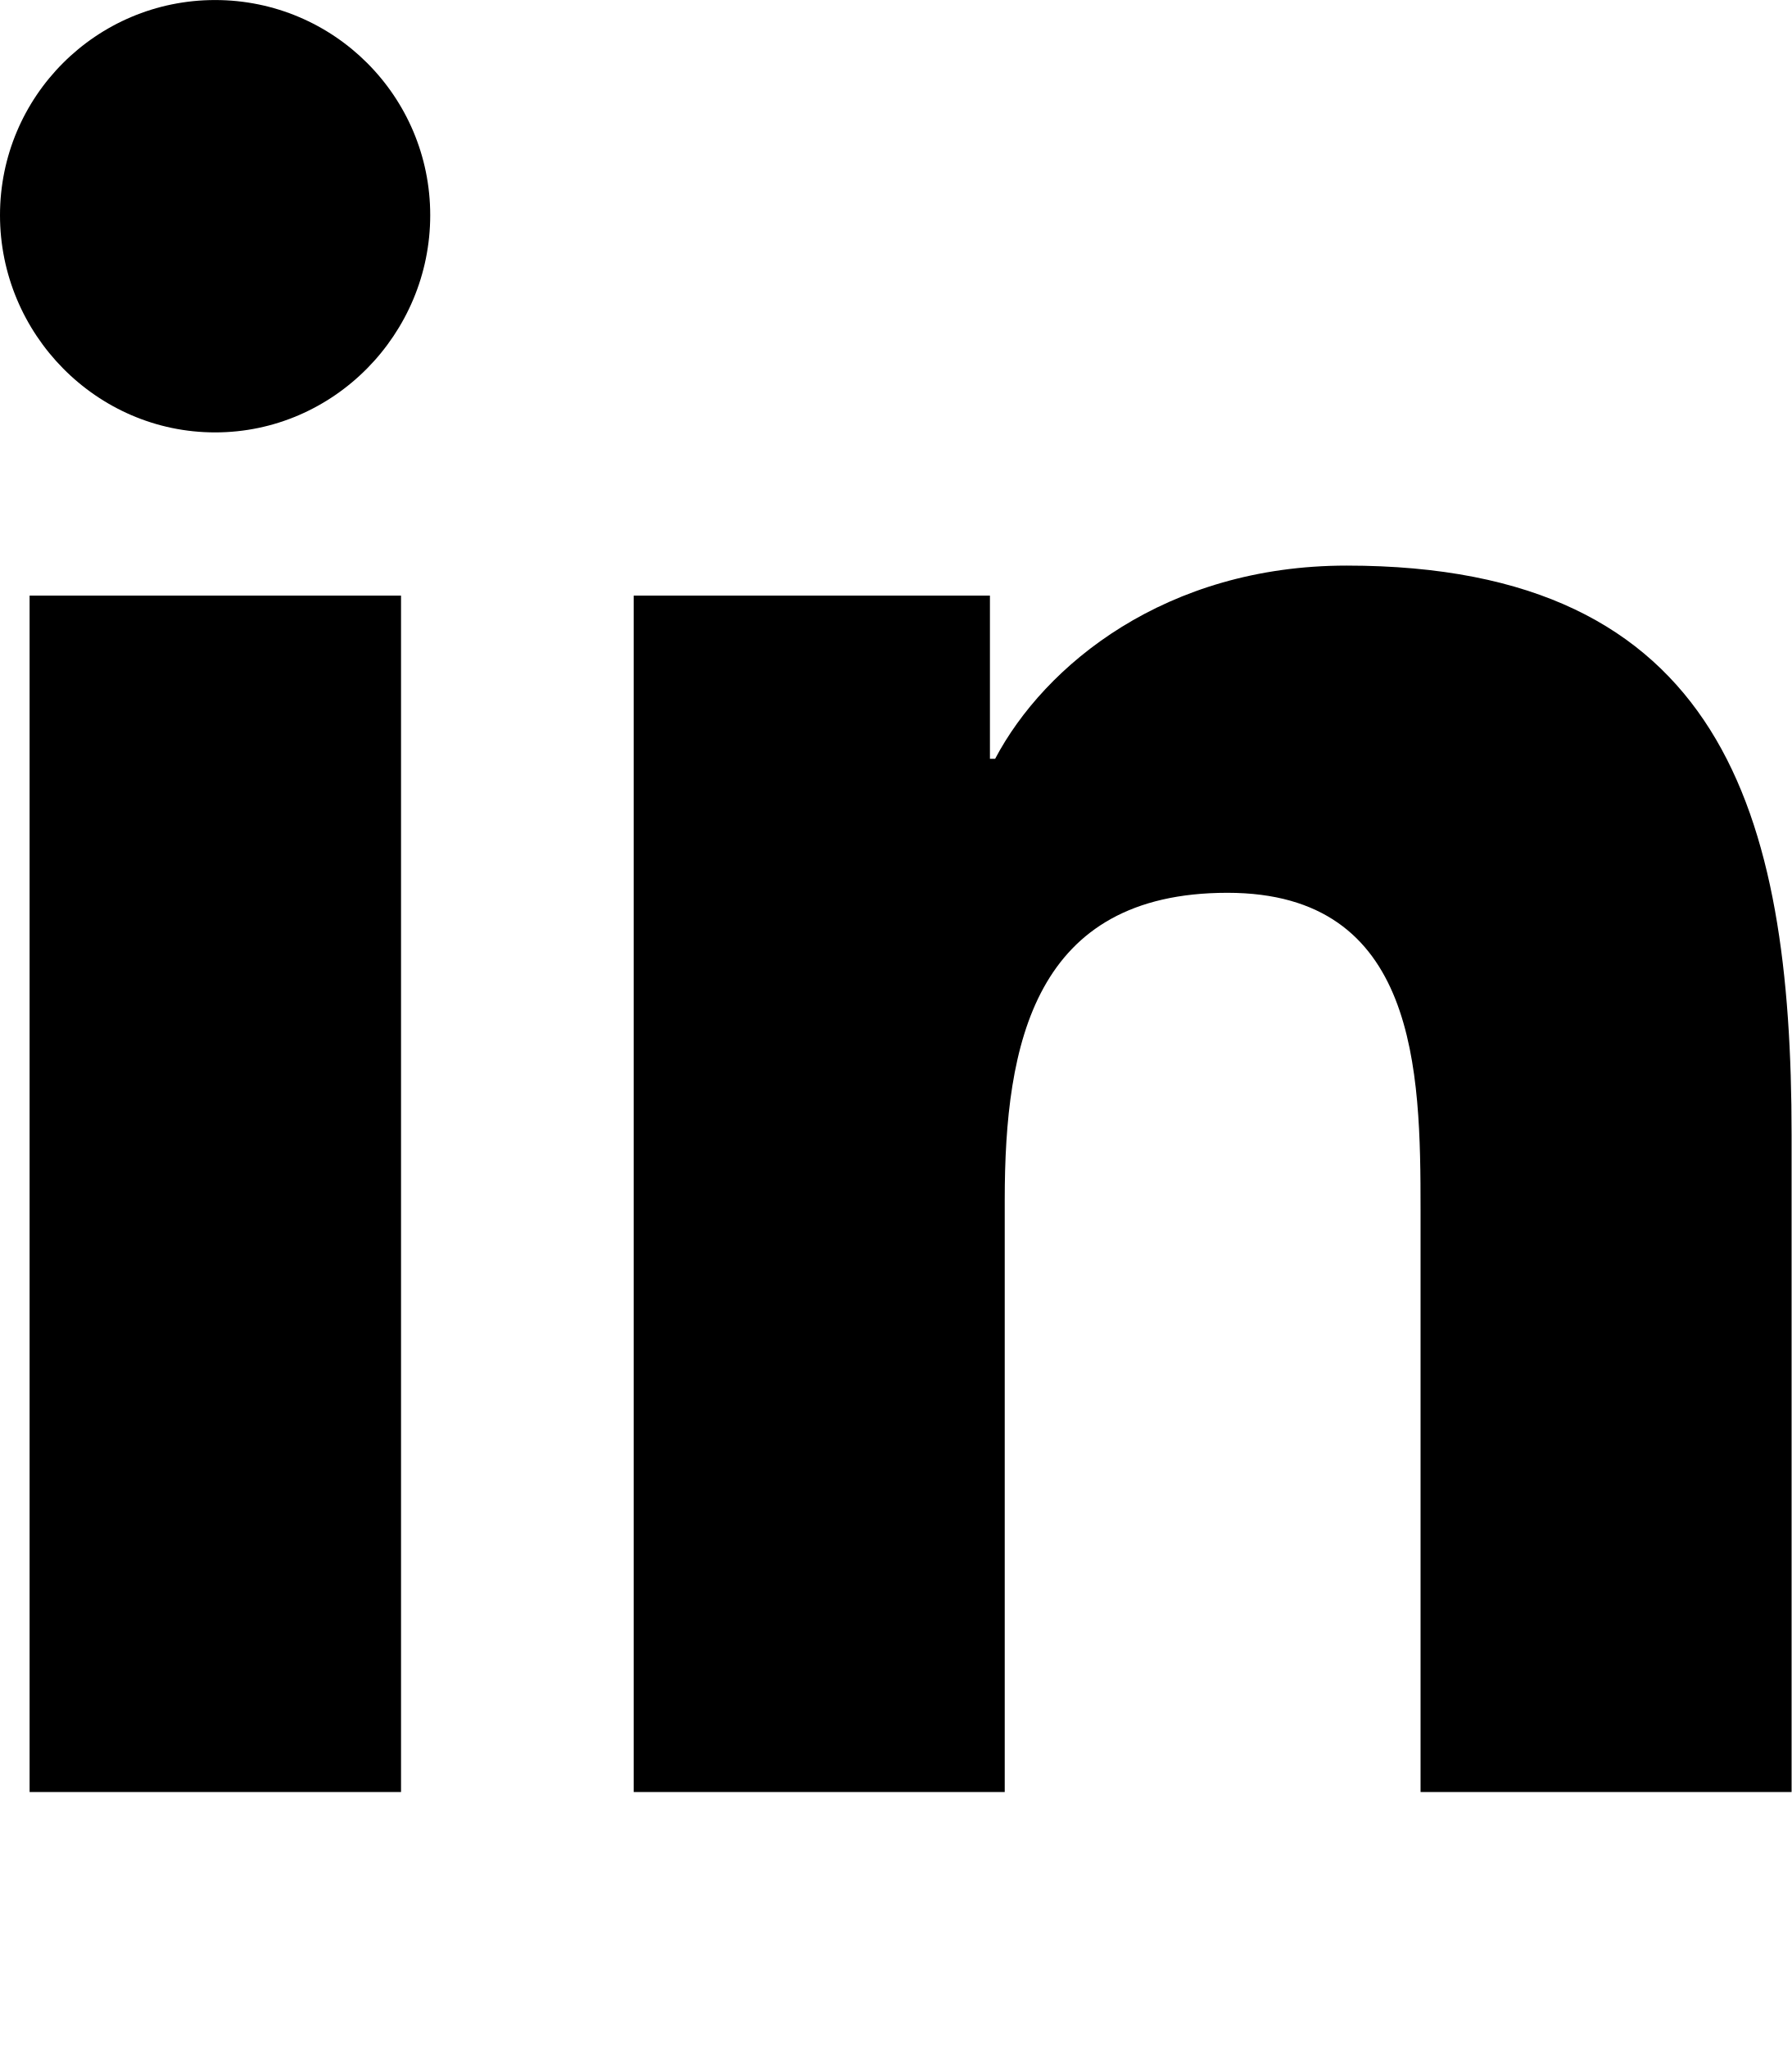
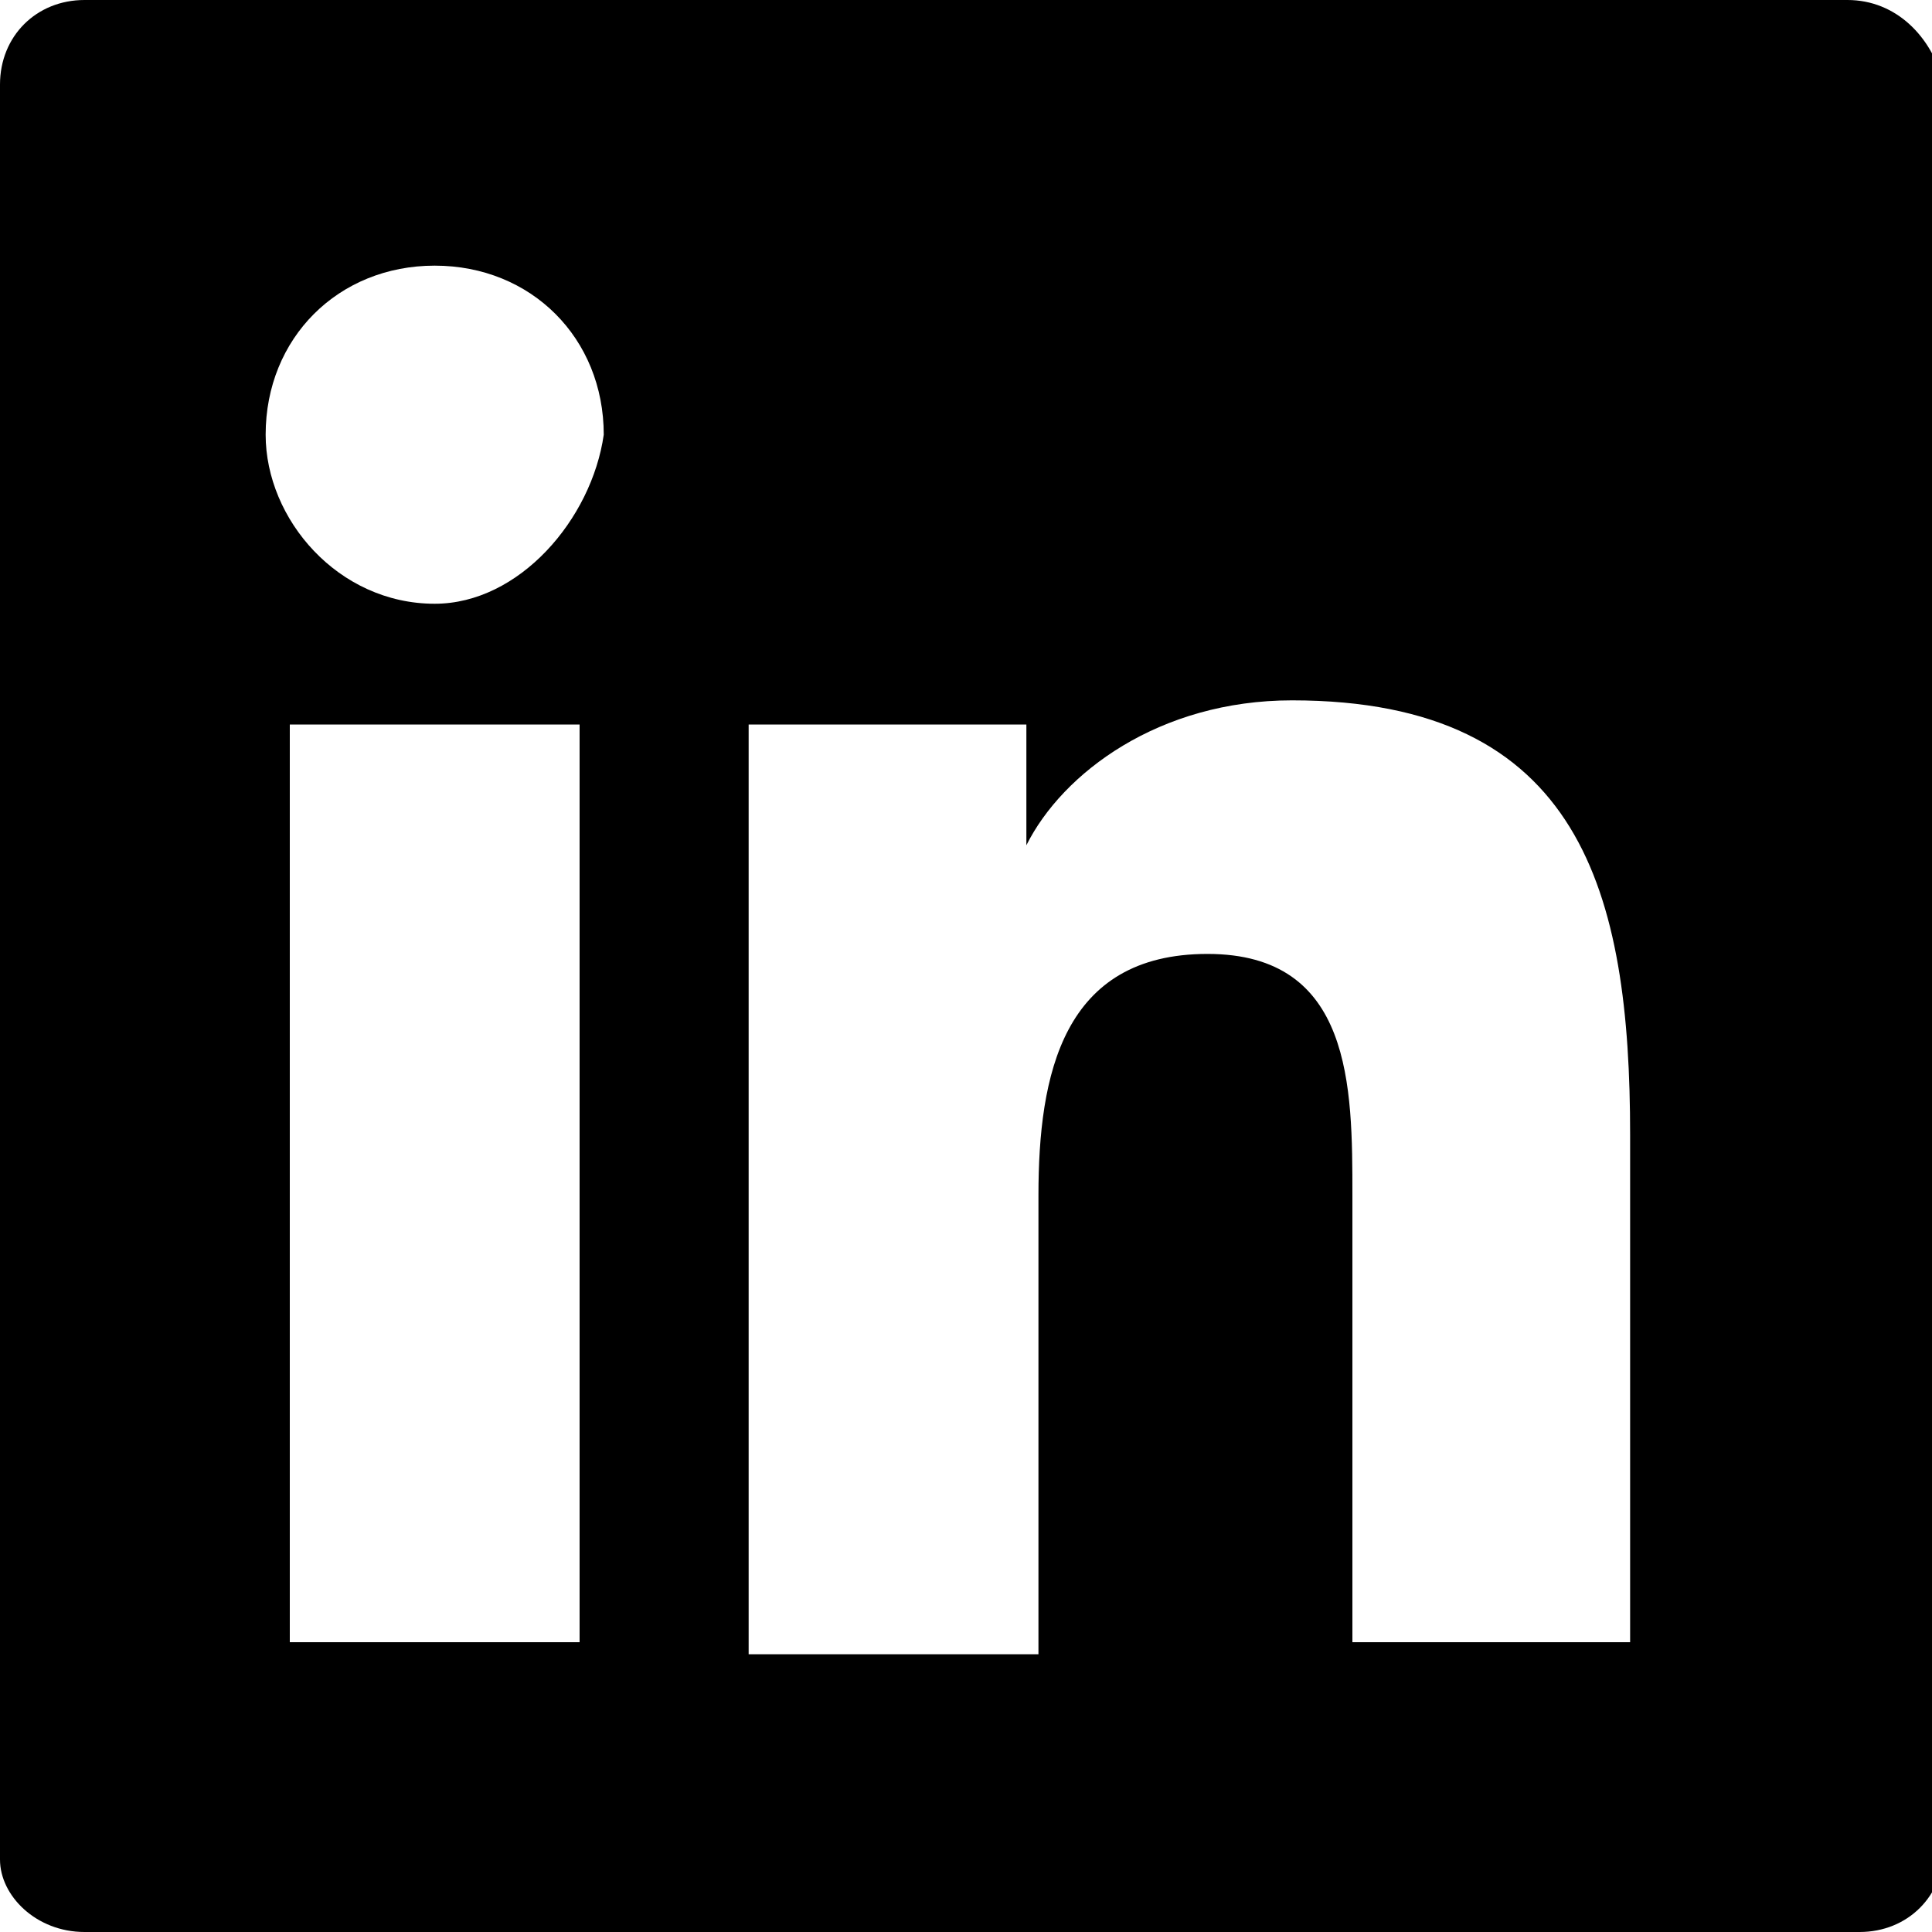
- <svg xmlns="http://www.w3.org/2000/svg" aria-hidden="true" class="svg-inline--fa fa-linkedin-in fa-w-14" data-icon="linkedin-in" data-prefix="fab" viewBox="0 0 448 512">
-   <path fill="currentColor" d="M100.28 448H7.4V148.9h92.88zM53.79 108.1C24.09 108.1 0 83.5 0 53.8a53.79 53.79 0 01107.58 0c0 29.7-24.1 54.3-53.79 54.3zM447.9 448h-92.68V302.4c0-34.7-.7-79.2-48.29-79.2-48.29 0-55.69 37.7-55.69 76.7V448h-92.78V148.9h89.08v40.8h1.3c12.4-23.5 42.69-48.3 87.88-48.3 94 0 111.28 61.9 111.28 142.3V448z" />
+ <svg xmlns="http://www.w3.org/2000/svg" width="100%" height="100%" viewBox="0 0 16 16" aria-hidden="true">
+   <path fill="currentColor" d="M15.3,0H0.7C0.3,0,0,0.3,0,0.7v14.7C0,15.7,0.3,16,0.7,16h14.7c0.4,0,0.7-0.3,0.7-0.7V0.7 C16,0.3,15.7,0,15.3,0z M4.7,13.6H2.4V6h2.4V13.6z M3.6,5C2.8,5,2.2,4.3,2.2,3.6c0-0.8,0.6-1.4,1.4-1.4c0.8,0,1.4,0.6,1.4,1.4 C4.9,4.3,4.3,5,3.6,5z M13.6,13.6h-2.4V9.9c0-0.9,0-2-1.2-2c-1.2,0-1.4,1-1.4,2v3.8H6.2V6h2.3v1h0c0.3-0.6,1.1-1.2,2.2-1.2 c2.4,0,2.8,1.6,2.8,3.6V13.6z" />
</svg>
